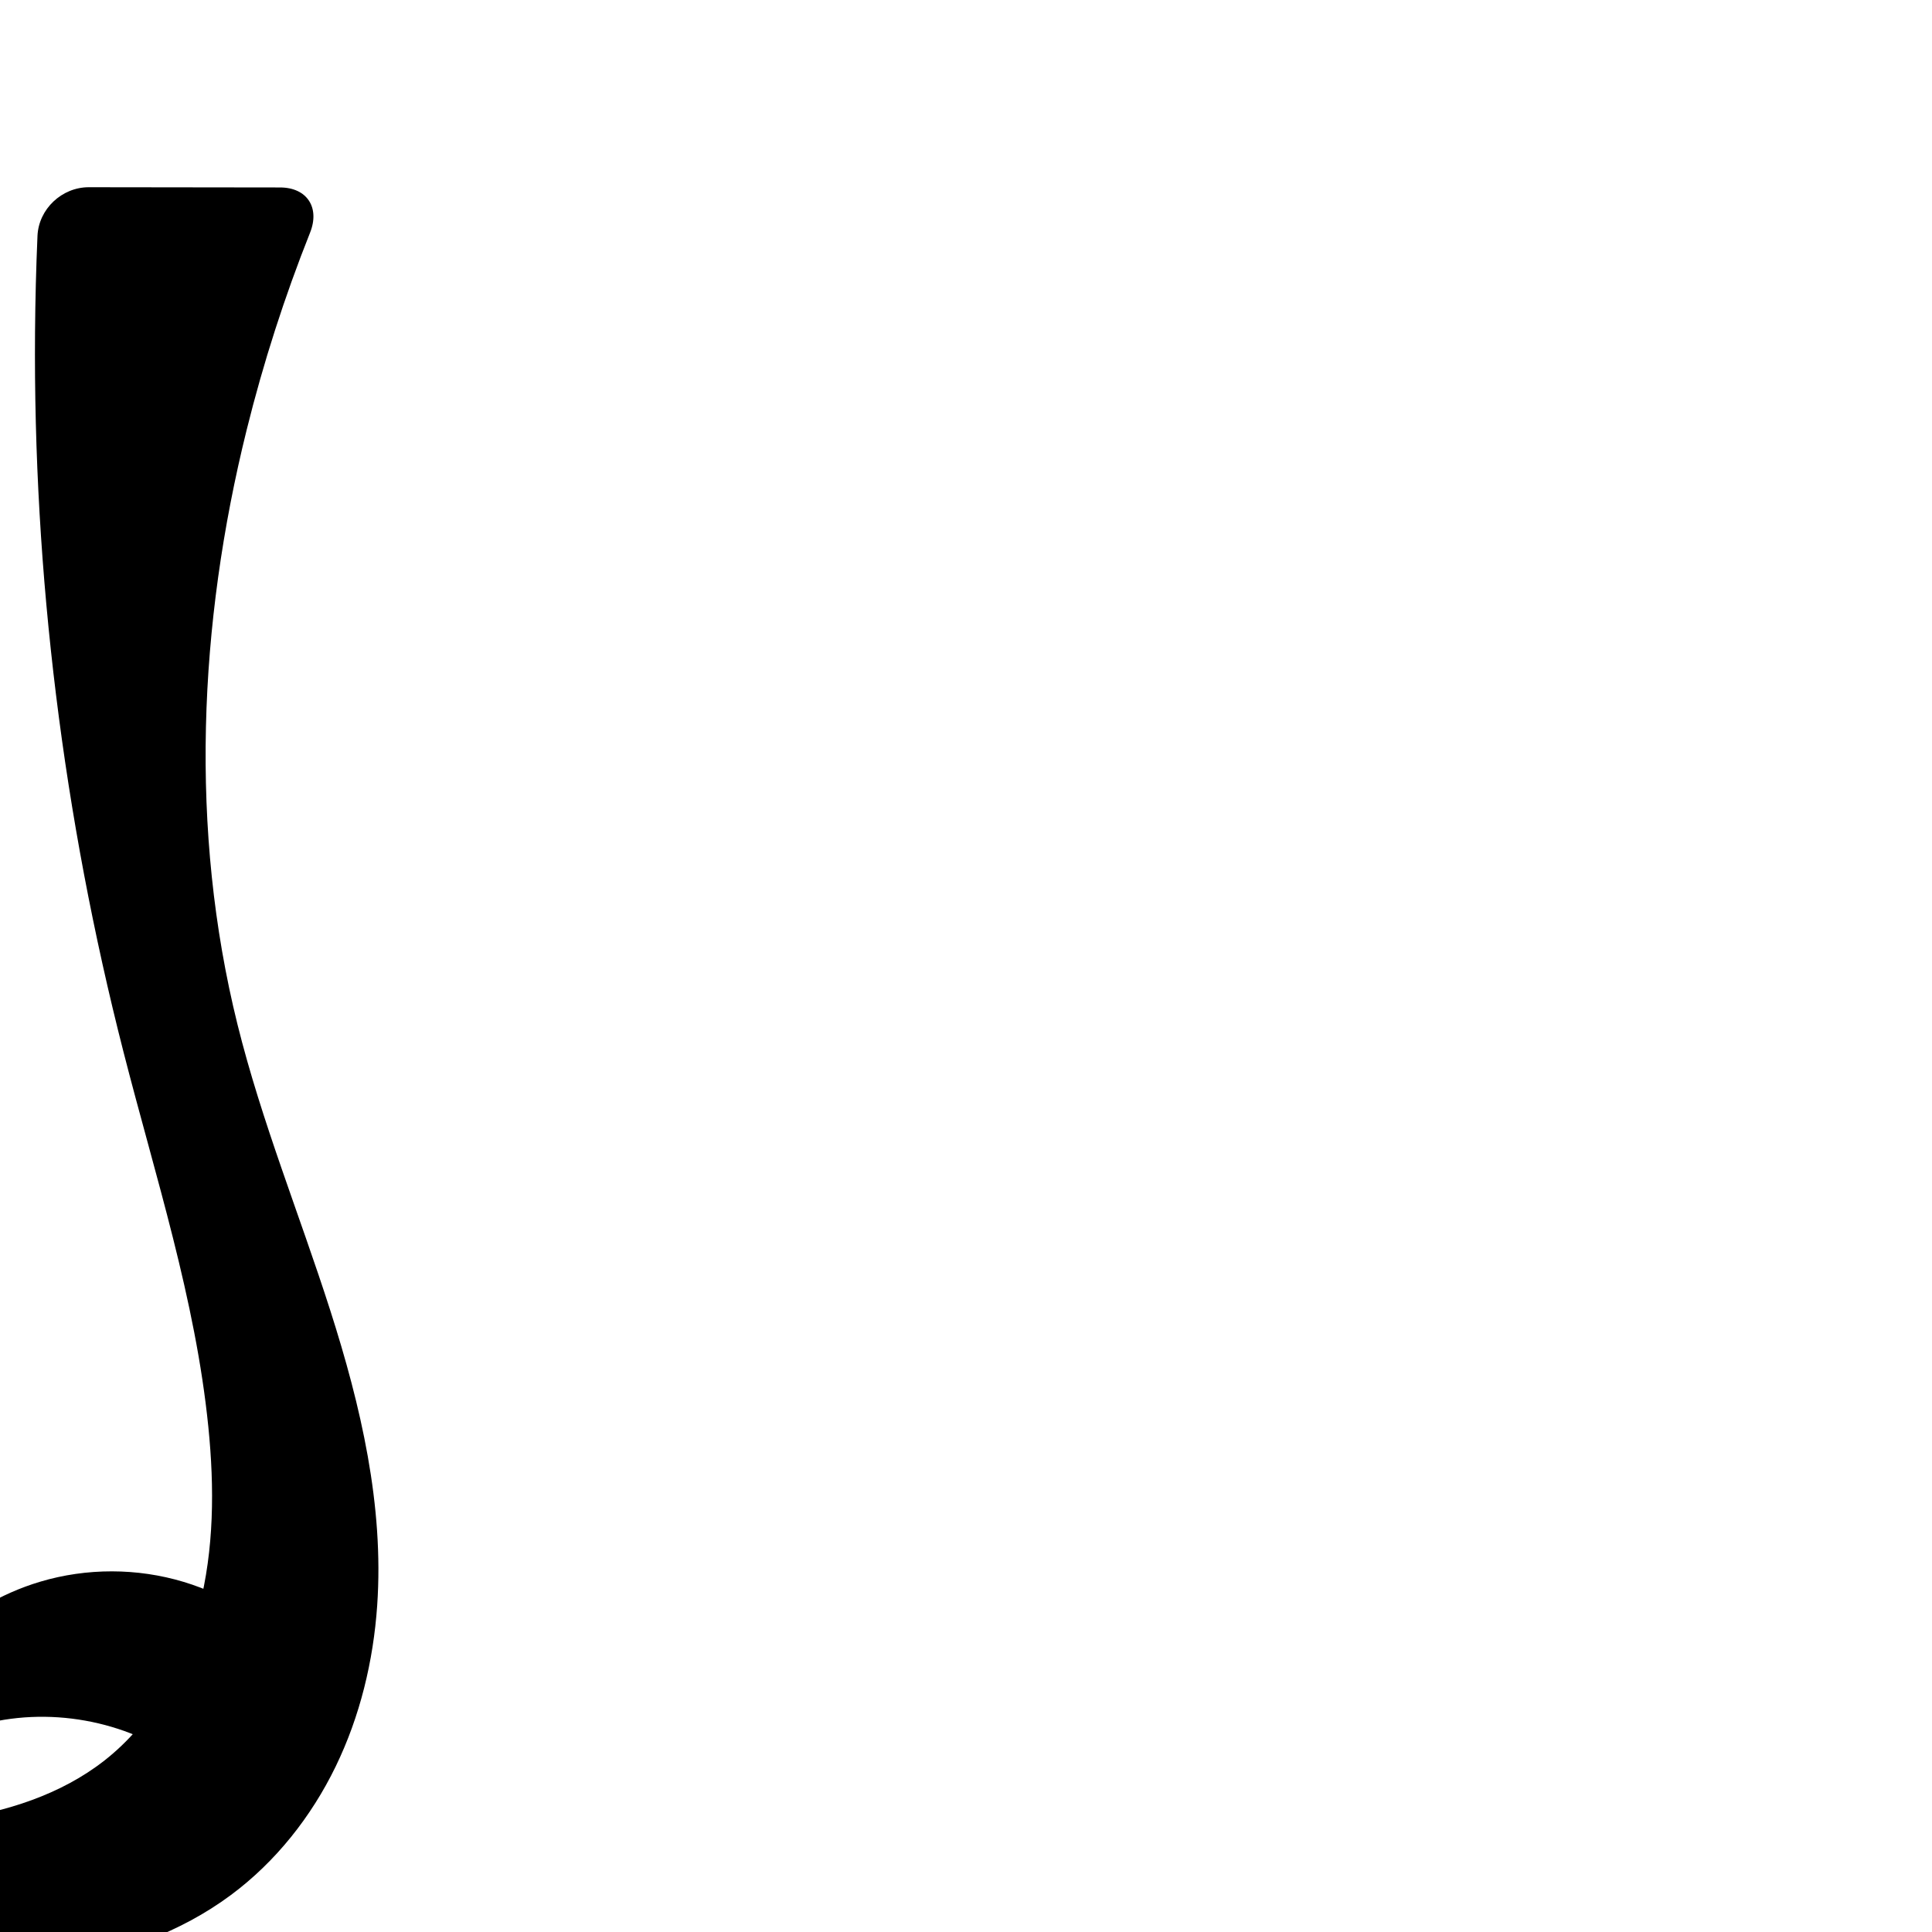
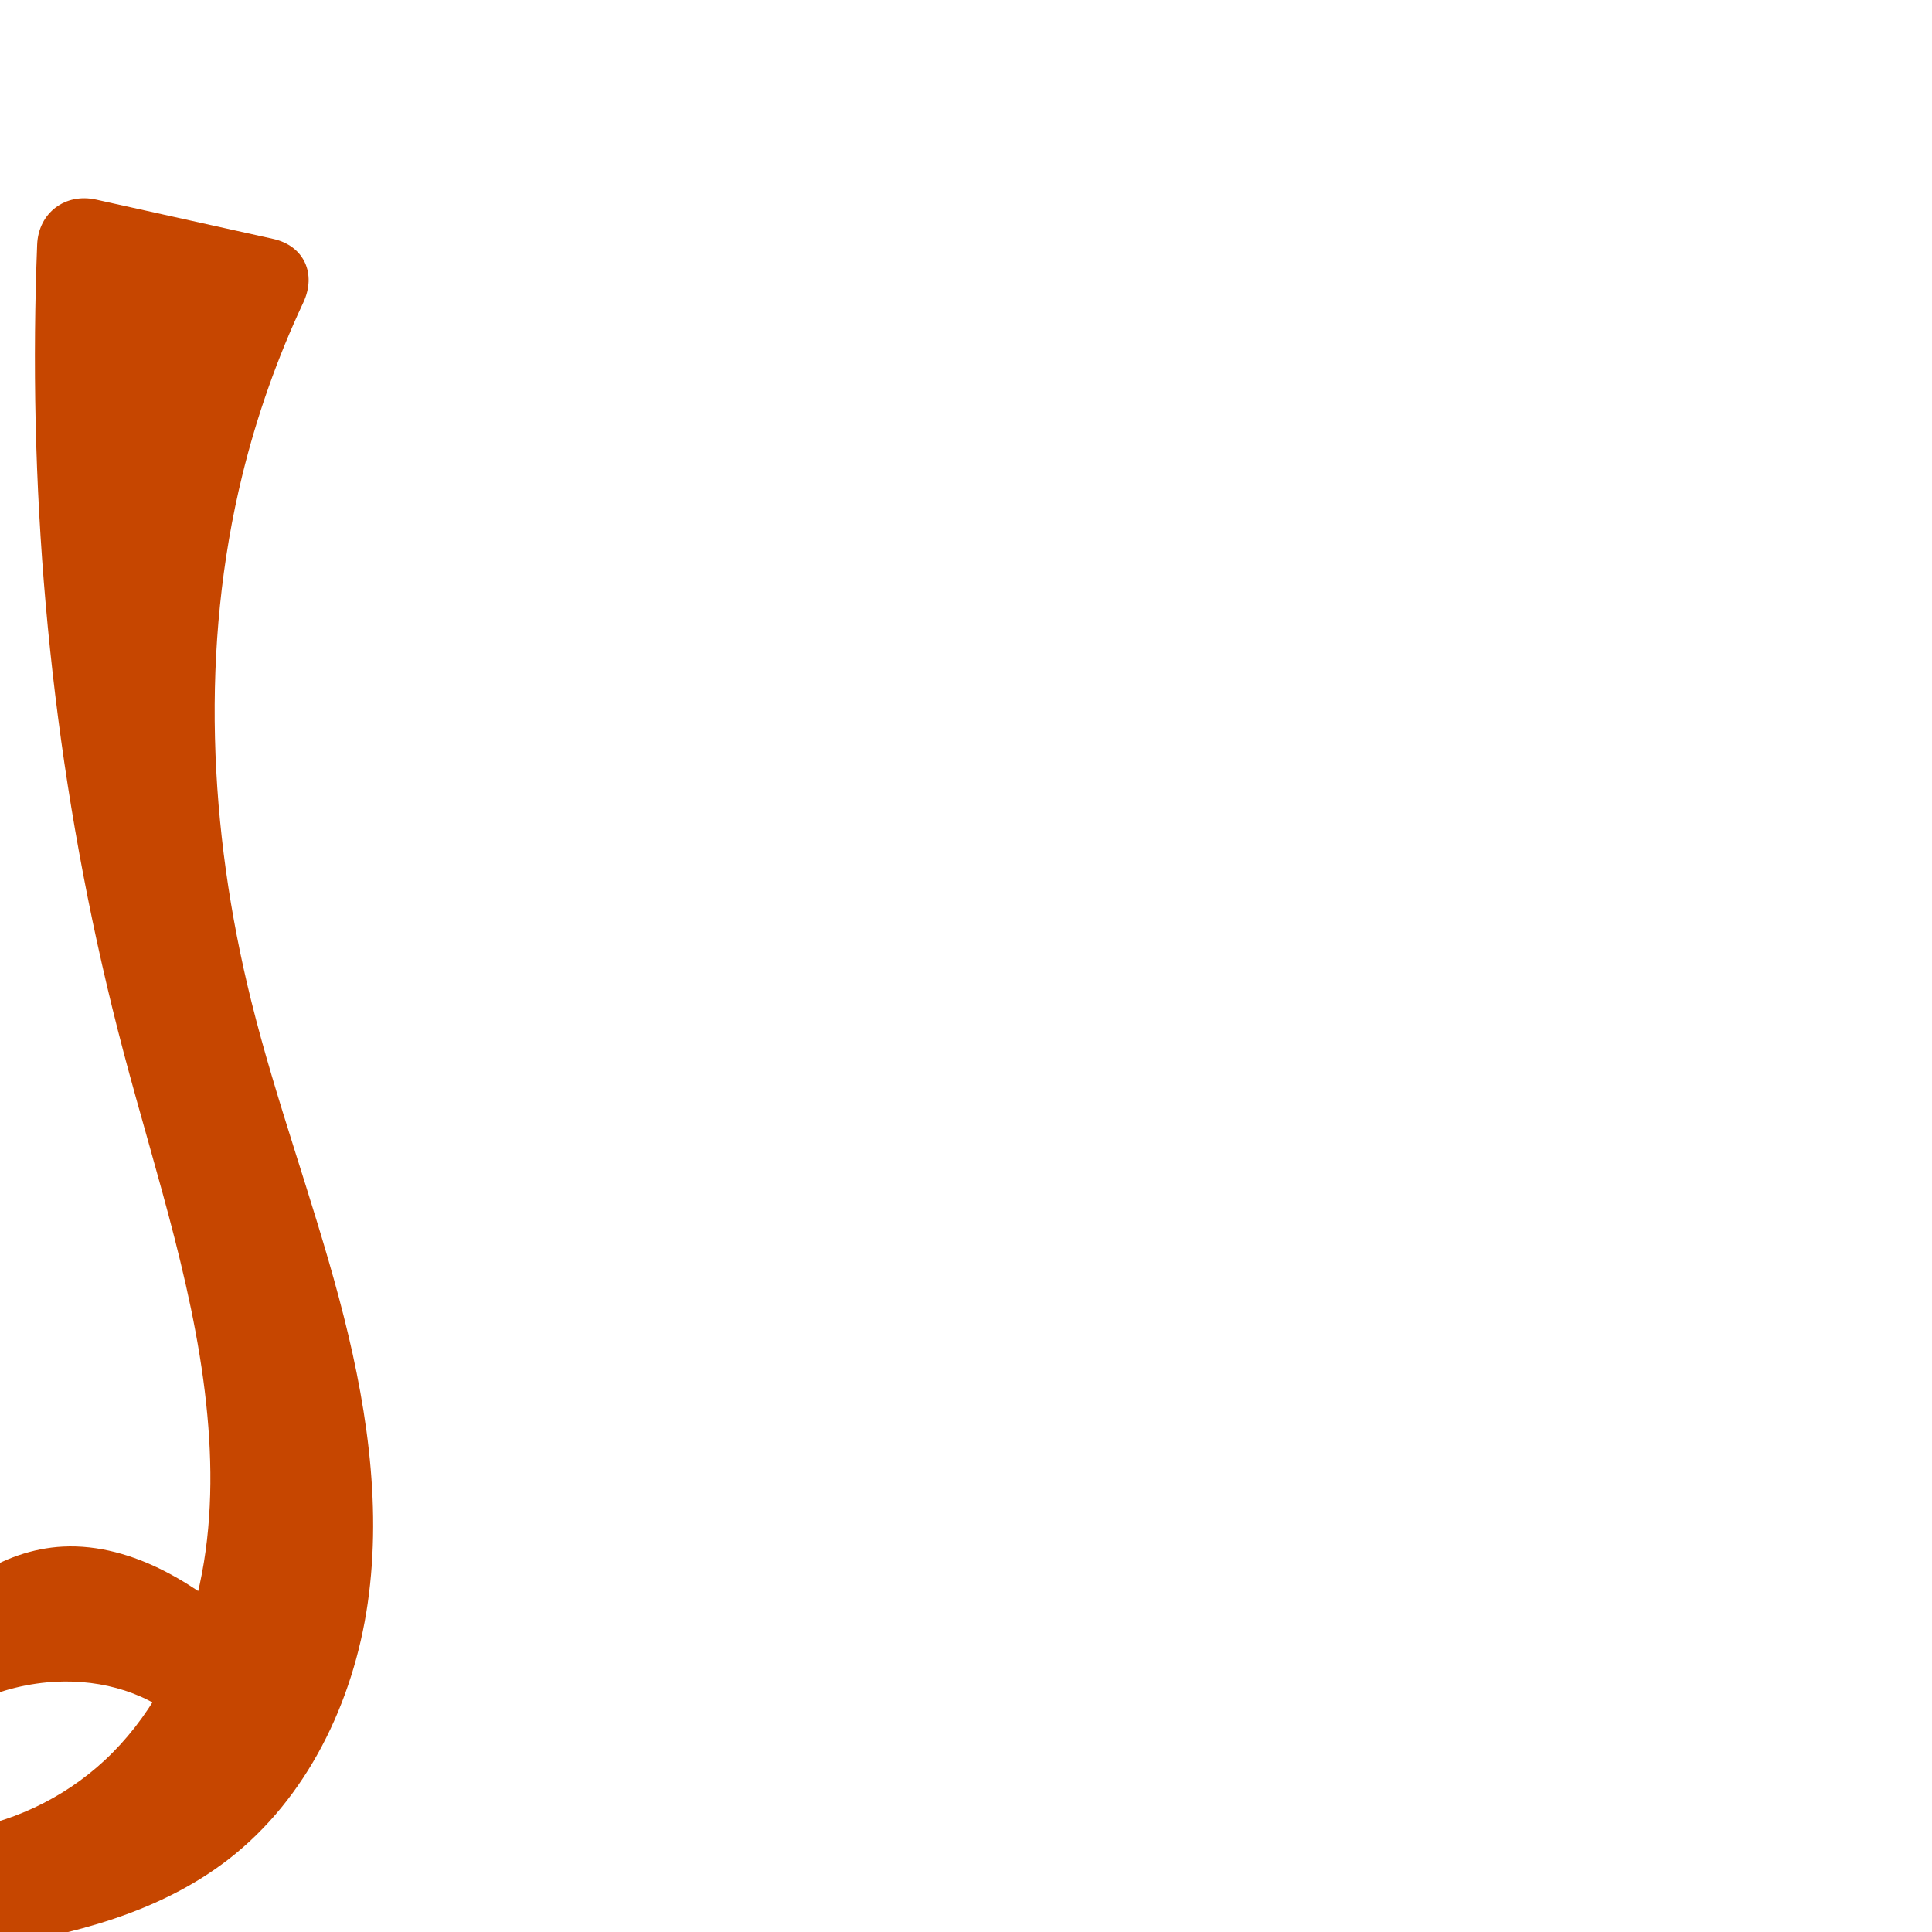
<svg xmlns="http://www.w3.org/2000/svg" xml:space="preserve" width="1000" height="1000" version="1.1" style="clip-rule:evenodd;fill-rule:evenodd;image-rendering:optimizeQuality;shape-rendering:geometricPrecision;text-rendering:geometricPrecision" viewBox="0 0 1000 1000" id="svg10">
  <defs id="defs4">
    <style type="text/css" id="style2">
   
    .fil0 {fill:#EF7F1A;fill-rule:nonzero}
   
  </style>
  </defs>
-   <path style="display:inline;fill:#000000;fill-rule:nonzero;stroke:none;stroke-width:1.855;stroke-linecap:butt;stroke-linejoin:miter;stroke-miterlimit:4;stroke-dasharray:none;stroke-opacity:1" d="m 156.998,859.725 c -16.086,-19.276 -37.912,-33.701 -61.952,-40.943 -24.039,-7.242 -50.201,-7.274 -74.259,-0.091 -20.571,6.142 -39.56,17.506 -54.694,32.733 -12.682,-23.868 -35.422,-42.179 -61.445,-49.479 -18.098,-5.077 -37.637,-4.923 -55.641,0.476 -18.005,5.398 -34.413,16.028 -46.669,30.28 -12.256,14.251 -20.314,32.077 -22.874,50.699 -2.56,18.621 0.391,37.972 8.421,54.967 12.089,25.585 35.071,44.895 60.67,56.954 25.599,12.059 53.815,17.468 81.909,20.856 32.623,3.934 65.78,5.28 98.277,0.417 32.497,-4.863 64.424,-16.164 90.802,-35.758 23.175,-17.215 41.586,-40.52 54.196,-66.49 12.61,-25.97 19.507,-54.551 21.494,-83.352 3.571,-51.768 -8.484,-103.382 -24.313,-152.8 -15.829,-49.418 -35.529,-97.664 -48.016,-148.03 -24.93,-100.553 -20.16,-207.145 4.779,-307.696 8.61,-34.716 19.585,-68.845 32.818,-102.074 5.165,-12.971 -1.591,-23.348 -15.553,-23.365 l -98.959,-0.123 c -13.962,-0.017 -25.991,11.266 -26.59,25.215 -0.711,16.559 -1.132,33.131 -1.264,49.705 -0.997,125.51 14.701,251.091 45.795,372.693 16.456,64.358 37.285,128.052 43.919,194.148 3.141,31.293 3.009,63.284 -4.894,93.724 -7.903,30.441 -24.079,59.369 -48.818,78.787 -22.675,17.798 -51.207,26.724 -79.746,30.774 -25,3.547 -50.976,3.538 -74.945,-4.402 -8.074,-2.675 -15.981,-6.31 -22.338,-11.961 -6.357,-5.651 -11.056,-13.525 -11.554,-22.016 -0.287,-4.901 0.832,-9.856 3.058,-14.232 2.226,-4.376 5.541,-8.172 9.484,-11.097 7.886,-5.85 18.106,-8.08 27.89,-7.256 10.746,0.905 21.16,5.391 29.199,12.58 5.029,4.497 9.11,10.034 11.975,16.14 2.834,6.041 8.181,8.284 13.991,4.974 8.611,-4.907 17.81,-8.78 27.341,-11.497 36.058,-10.278 76.693,-2.995 106.937,19.165 z" id="path933-9-3-62-3-6" />
+   <path style="display:inline;fill:#c64600;fill-rule:nonzero;stroke:none;stroke-width:1.855;stroke-linecap:butt;stroke-linejoin:miter;stroke-miterlimit:4;stroke-dasharray:none;stroke-opacity:1" d="m 156.24,866.791 c -8.63,-7.693 -17.411,-15.215 -26.338,-22.561 -14.056,-11.568 -28.581,-22.769 -44.788,-31.059 -16.208,-8.289 -34.3,-13.587 -52.481,-12.667 -15.778,0.799 -31.186,6.307 -44.342,15.052 -13.156,8.745 -24.089,20.658 -32.361,34.117 -4.806,7.82 -8.741,16.174 -11.709,24.859 l 26.42,2.793 c -1.609,-4.186 -3.368,-8.315 -5.272,-12.376 -6.34,-13.52 -14.342,-26.34 -24.462,-37.32 -10.121,-10.98 -22.412,-20.093 -36.258,-25.684 -17.897,-7.227 -38.162,-8.331 -56.807,-3.342 -18.646,4.989 -35.589,16.003 -47.919,30.853 -12.331,14.849 -20.027,33.446 -22.059,52.641 -2.032,19.194 1.572,38.916 10.022,56.269 8.481,17.415 21.713,32.343 37.376,43.738 15.663,11.396 33.709,19.325 52.451,24.218 37.483,9.785 77.083,7.493 115.406,1.825 C 37.445,1001.59 82.524,989.946 118.008,962.581 158.874,931.067 182.918,881.083 190.308,830.009 197.956,777.158 189.173,723.209 175.402,671.613 161.63,620.018 142.885,569.822 130.018,517.993 107.937,429.045 103.629,334.776 125.468,245.767 c 7.52,-30.647 18.093,-60.543 31.496,-89.111 6.986,-14.89 0.466,-29.442 -15.594,-33.006 l -91.587,-20.325 c -16.059,-3.564 -29.903,6.859 -30.553,23.296 -0.595,15.061 -0.961,30.131 -1.098,45.203 -1.137,125.533 13.75,251.313 45.795,372.693 16.965,64.261 38.822,127.881 43.919,194.148 2.39,31.075 0.996,62.696 -7.253,92.752 -8.249,30.055 -23.626,58.547 -46.459,79.76 -21.535,20.007 -49.451,33.07 -78.627,36.651 -25.653,3.148 -51.964,-0.944 -76.065,-10.279 -7.878,-3.052 -15.658,-6.729 -22.011,-12.298 -6.354,-5.569 -11.199,-13.258 -11.88,-21.679 -0.399,-4.926 0.646,-9.94 2.837,-14.37 2.191,-4.43 5.51,-8.276 9.479,-11.222 7.937,-5.892 18.287,-8.037 28.116,-6.992 10.159,1.08 19.941,5.464 27.508,12.328 7.567,6.864 12.881,16.173 14.944,26.179 19.186,-21.83 46.892,-35.968 75.826,-38.693 24.067,-2.267 49.534,3.653 67.835,19.445 5.247,4.528 9.852,9.799 13.633,15.607 z" id="path933-9-3-62-3-6" />
</svg>
